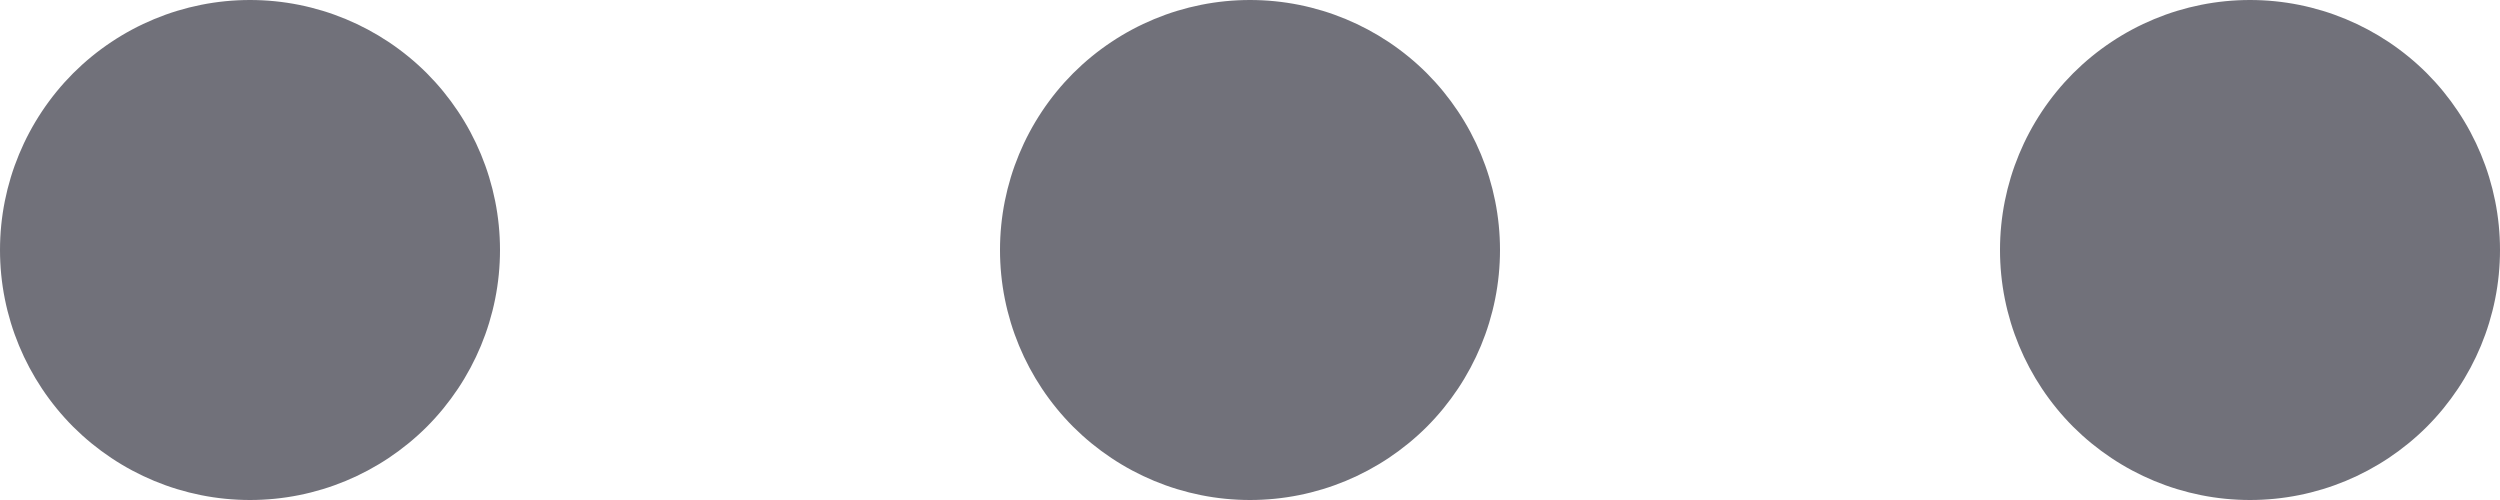
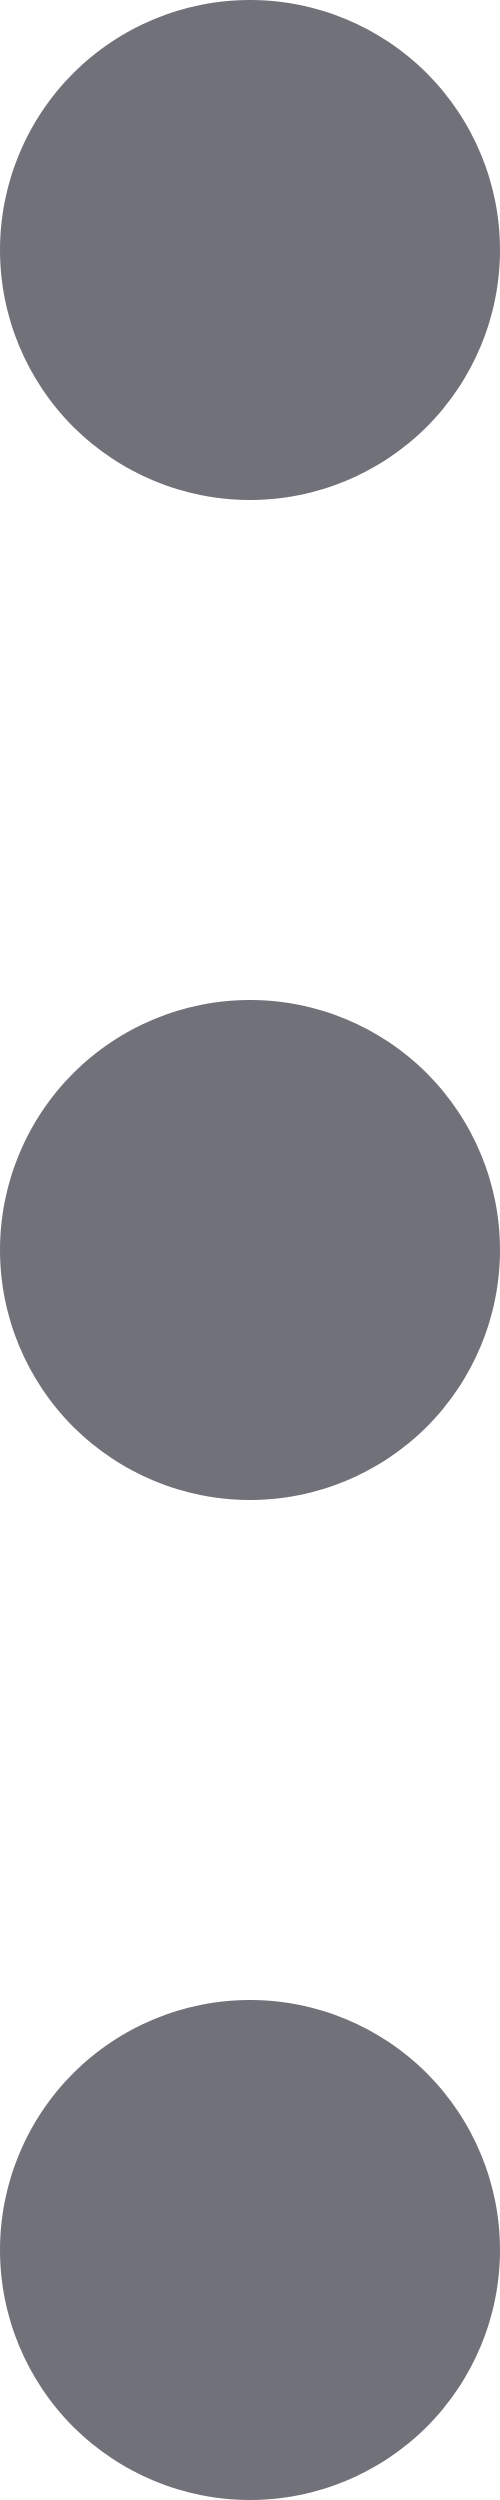
- <svg xmlns="http://www.w3.org/2000/svg" preserveAspectRatio="none" overflow="visible" style="display: block;" width="12.5" height="2.5" viewBox="0 0 12.5 2.5" fill="none">
-   <path id="Vector" d="M0 1.25C0 1.582 0.132 1.899 0.366 2.134C0.601 2.368 0.918 2.5 1.25 2.5C1.582 2.5 1.899 2.368 2.134 2.134C2.368 1.899 2.5 1.582 2.5 1.25C2.5 0.918 2.368 0.601 2.134 0.366C1.899 0.132 1.582 0 1.25 0C0.918 0 0.601 0.132 0.366 0.366C0.132 0.601 0 0.918 0 1.25ZM6.25 2.5C5.918 2.5 5.601 2.368 5.366 2.134C5.132 1.899 5 1.582 5 1.25C5 0.918 5.132 0.601 5.366 0.366C5.601 0.132 5.918 0 6.25 0C6.582 0 6.899 0.132 7.134 0.366C7.368 0.601 7.5 0.918 7.5 1.25C7.5 1.582 7.368 1.899 7.134 2.134C6.899 2.368 6.582 2.5 6.25 2.5ZM11.25 2.5C10.918 2.5 10.601 2.368 10.366 2.134C10.132 1.899 10 1.582 10 1.25C10 0.918 10.132 0.601 10.366 0.366C10.601 0.132 10.918 0 11.25 0C11.582 0 11.899 0.132 12.134 0.366C12.368 0.601 12.5 0.918 12.5 1.25C12.5 1.582 12.368 1.899 12.134 2.134C11.899 2.368 11.582 2.5 11.25 2.5Z" fill="#71717A" />
+ <svg xmlns="http://www.w3.org/2000/svg" preserveAspectRatio="none" overflow="visible" style="display: block;" width="2.5" height="12.5" viewBox="0 0 2.5 12.5" fill="none">
+   <path id="Vector" d="M1.25 0C1.582 0 1.899 0.132 2.134 0.366C2.368 0.601 2.5 0.918 2.5 1.25C2.5 1.582 2.368 1.899 2.134 2.134C1.899 2.368 1.582 2.5 1.25 2.5C0.918 2.5 0.601 2.368 0.366 2.134C0.132 1.899 0 1.582 0 1.25C0 0.918 0.132 0.601 0.366 0.366C0.601 0.132 0.918 0 1.25 0ZM1.25 5C1.582 5 1.899 5.132 2.134 5.366C2.368 5.601 2.5 5.918 2.5 6.25C2.5 6.582 2.368 6.899 2.134 7.134C1.899 7.368 1.582 7.5 1.25 7.5C0.918 7.5 0.601 7.368 0.366 7.134C0.132 6.899 0 6.582 0 6.25C0 5.918 0.132 5.601 0.366 5.366C0.601 5.132 0.918 5 1.25 5ZM1.25 10C1.582 10 1.899 10.132 2.134 10.366C2.368 10.601 2.5 10.918 2.5 11.25C2.5 11.582 2.368 11.899 2.134 12.134C1.899 12.368 1.582 12.5 1.25 12.5C0.918 12.5 0.601 12.368 0.366 12.134C0.132 11.899 0 11.582 0 11.25C0 10.918 0.132 10.601 0.366 10.366C0.601 10.132 0.918 10 1.25 10Z" fill="#71717A" />
</svg>
